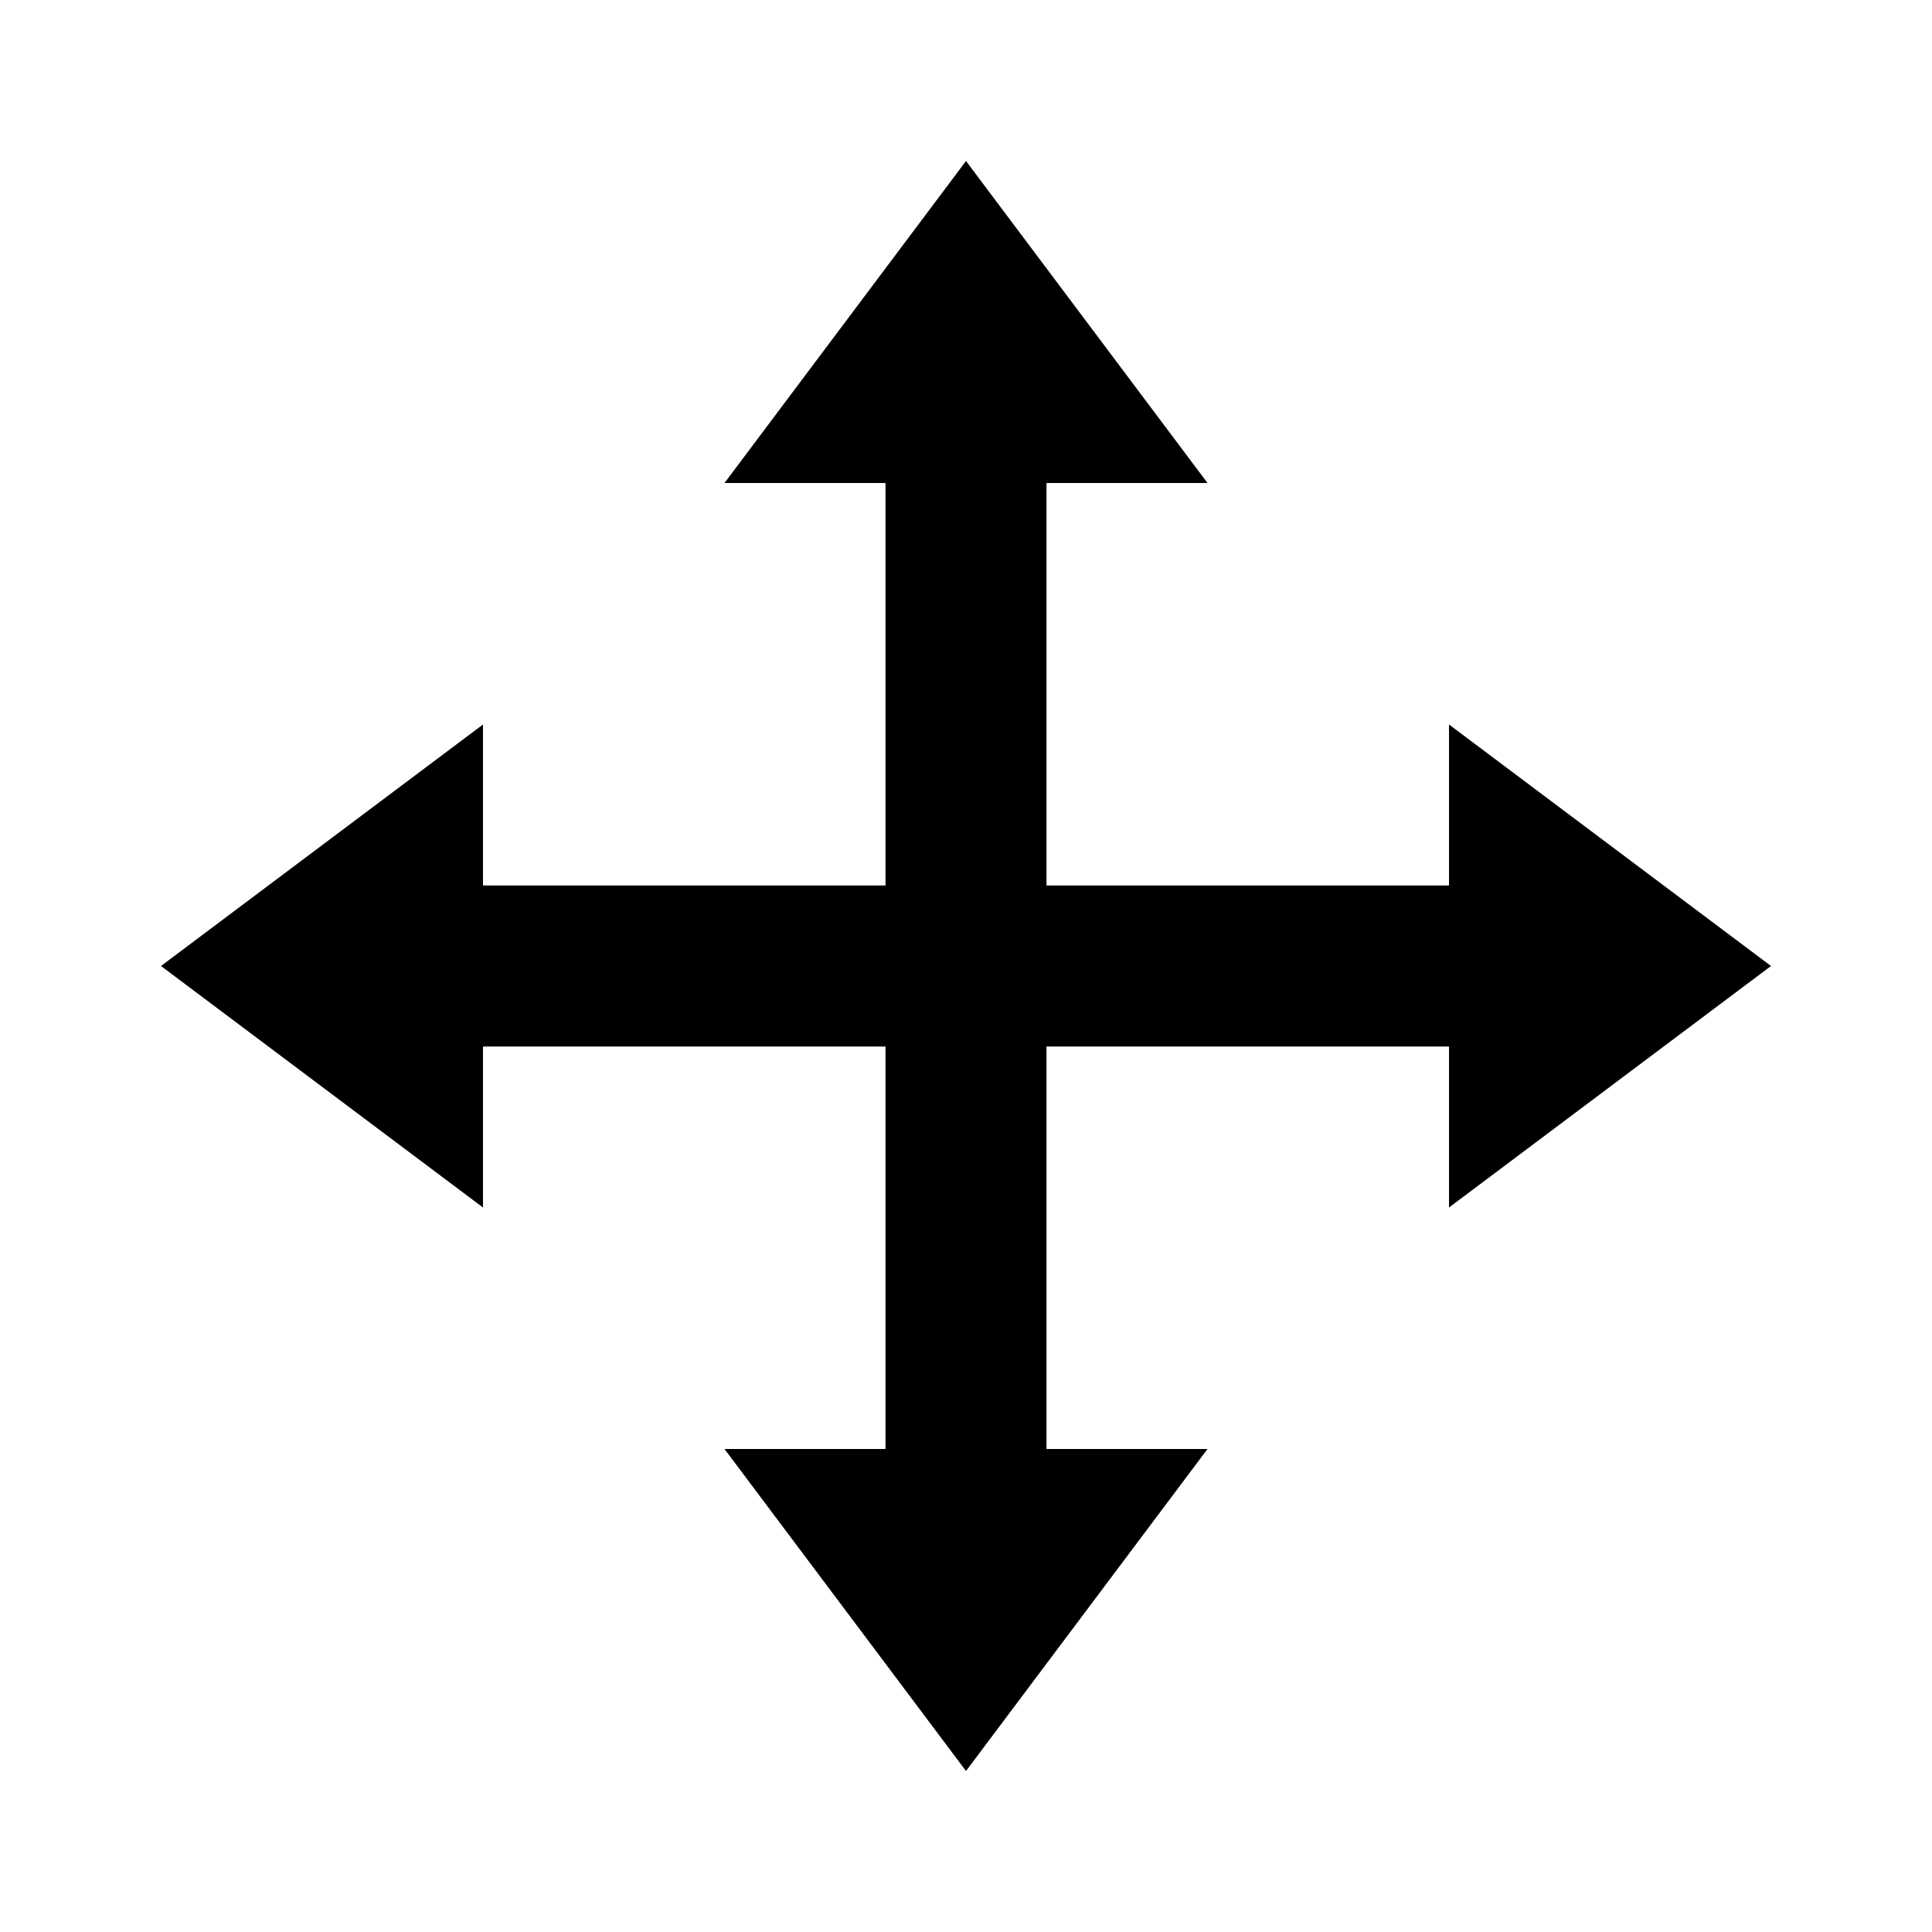
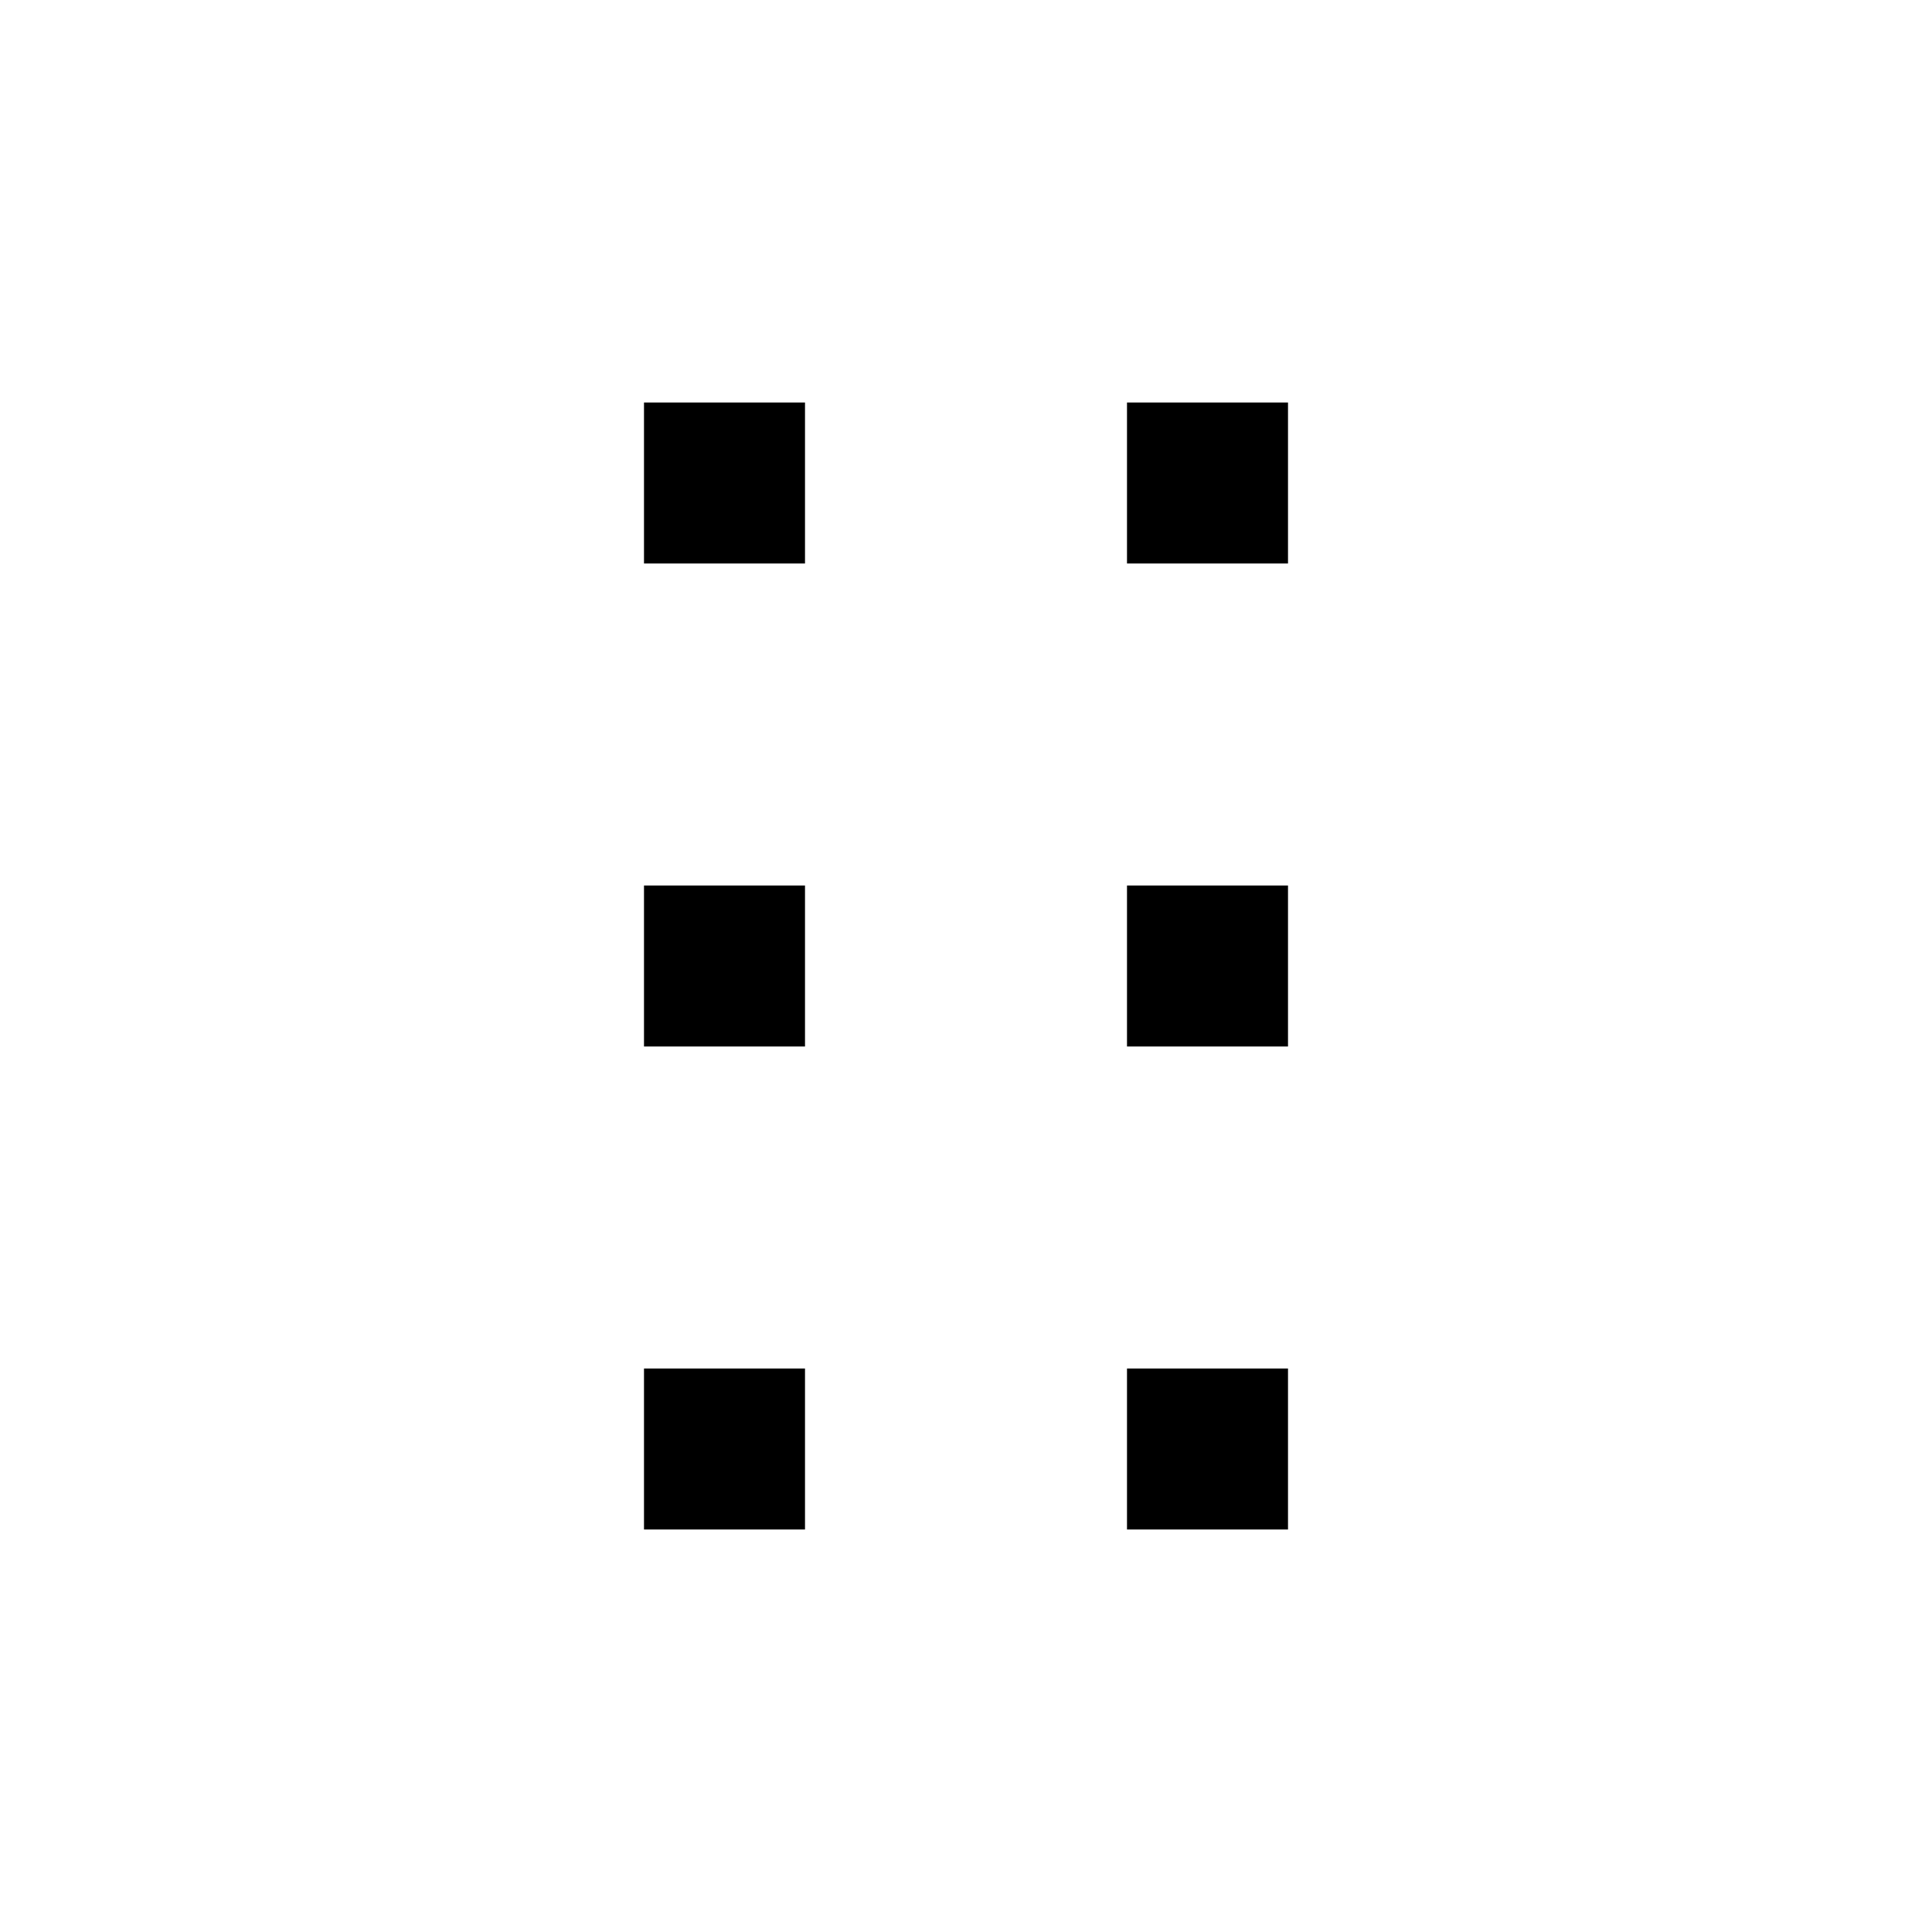
<svg xmlns="http://www.w3.org/2000/svg" width="24" height="24" viewBox="0 0 24 24" fill="none">
-   <path fill-rule="evenodd" clip-rule="evenodd" d="M15 6H13V11H18V9L22 12L18 15V13H13V18H15L12 22L9 18H11V13H6V15L2 12L6 9V11H11V6H9L12 2L15 6Z" fill="currentColor" />
+   <path fill-rule="evenodd" clip-rule="evenodd" d="M10 5H8V7H10V5ZM16 5H14V7H16V5ZM8 11H10V13H8V11ZM16 11H14V13H16V11ZM14 17H16V19H14V17ZM10 17H8V19H10V17Z" fill="currentColor" />
</svg>
